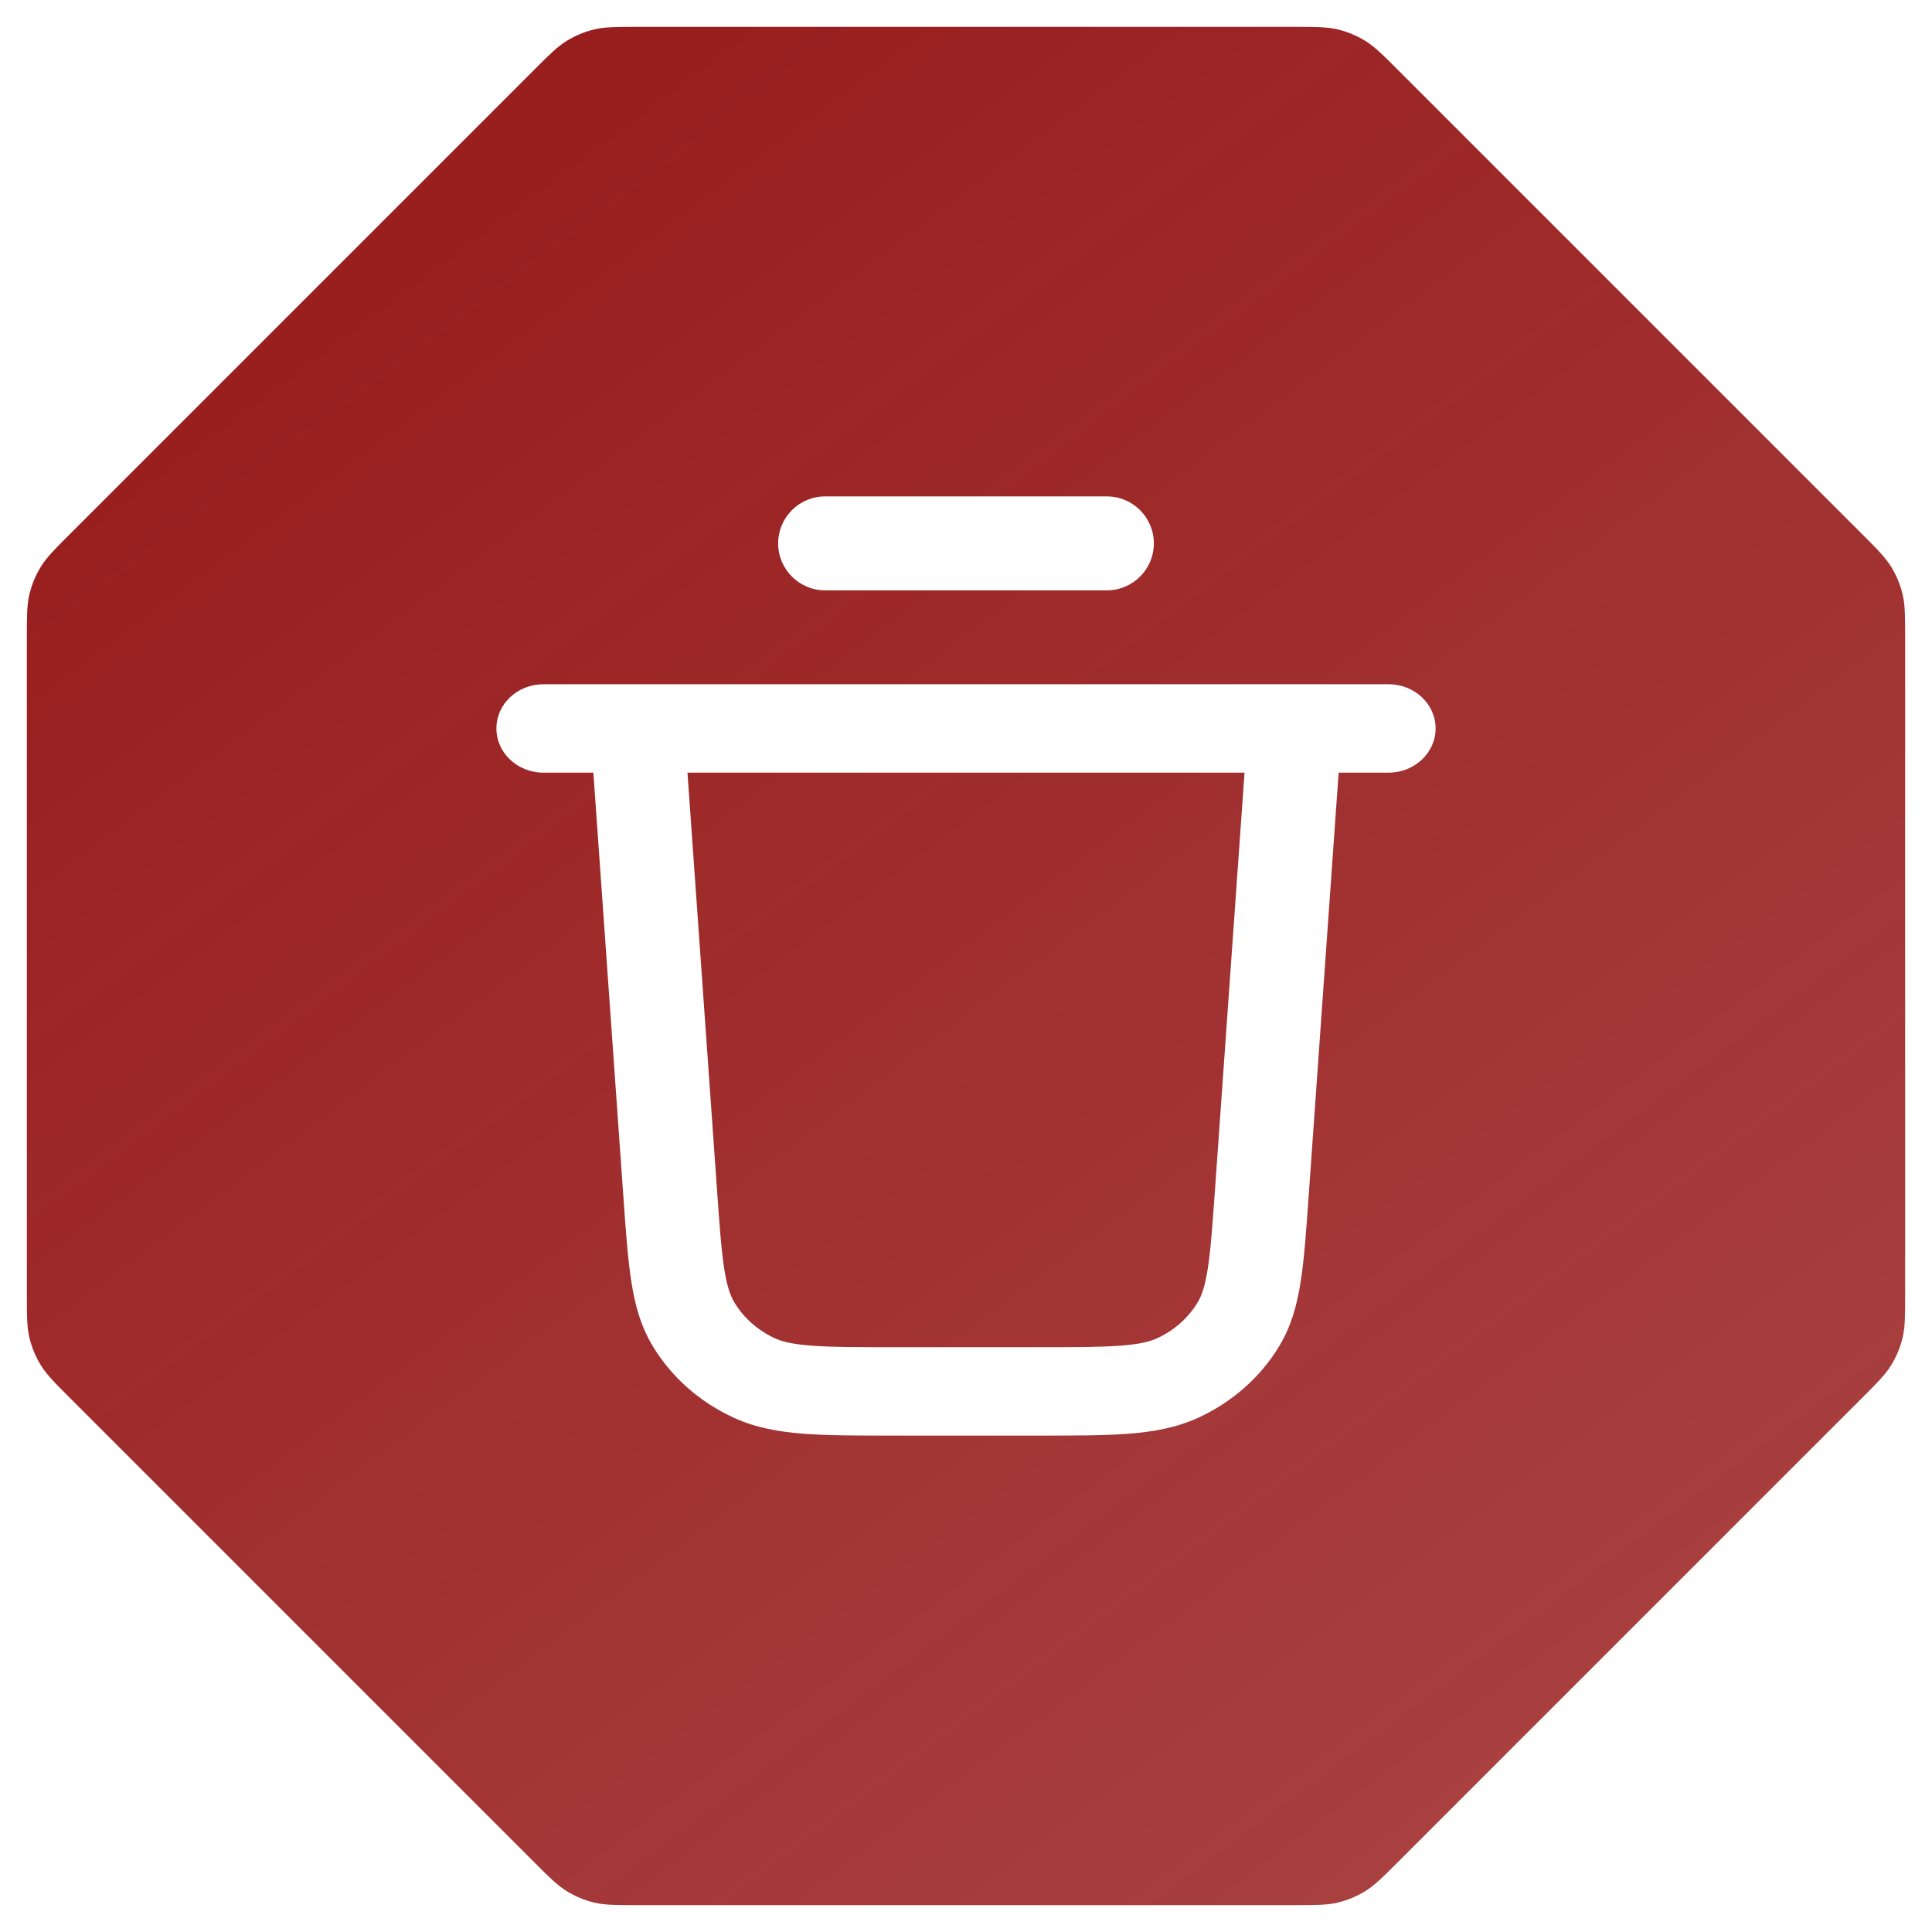
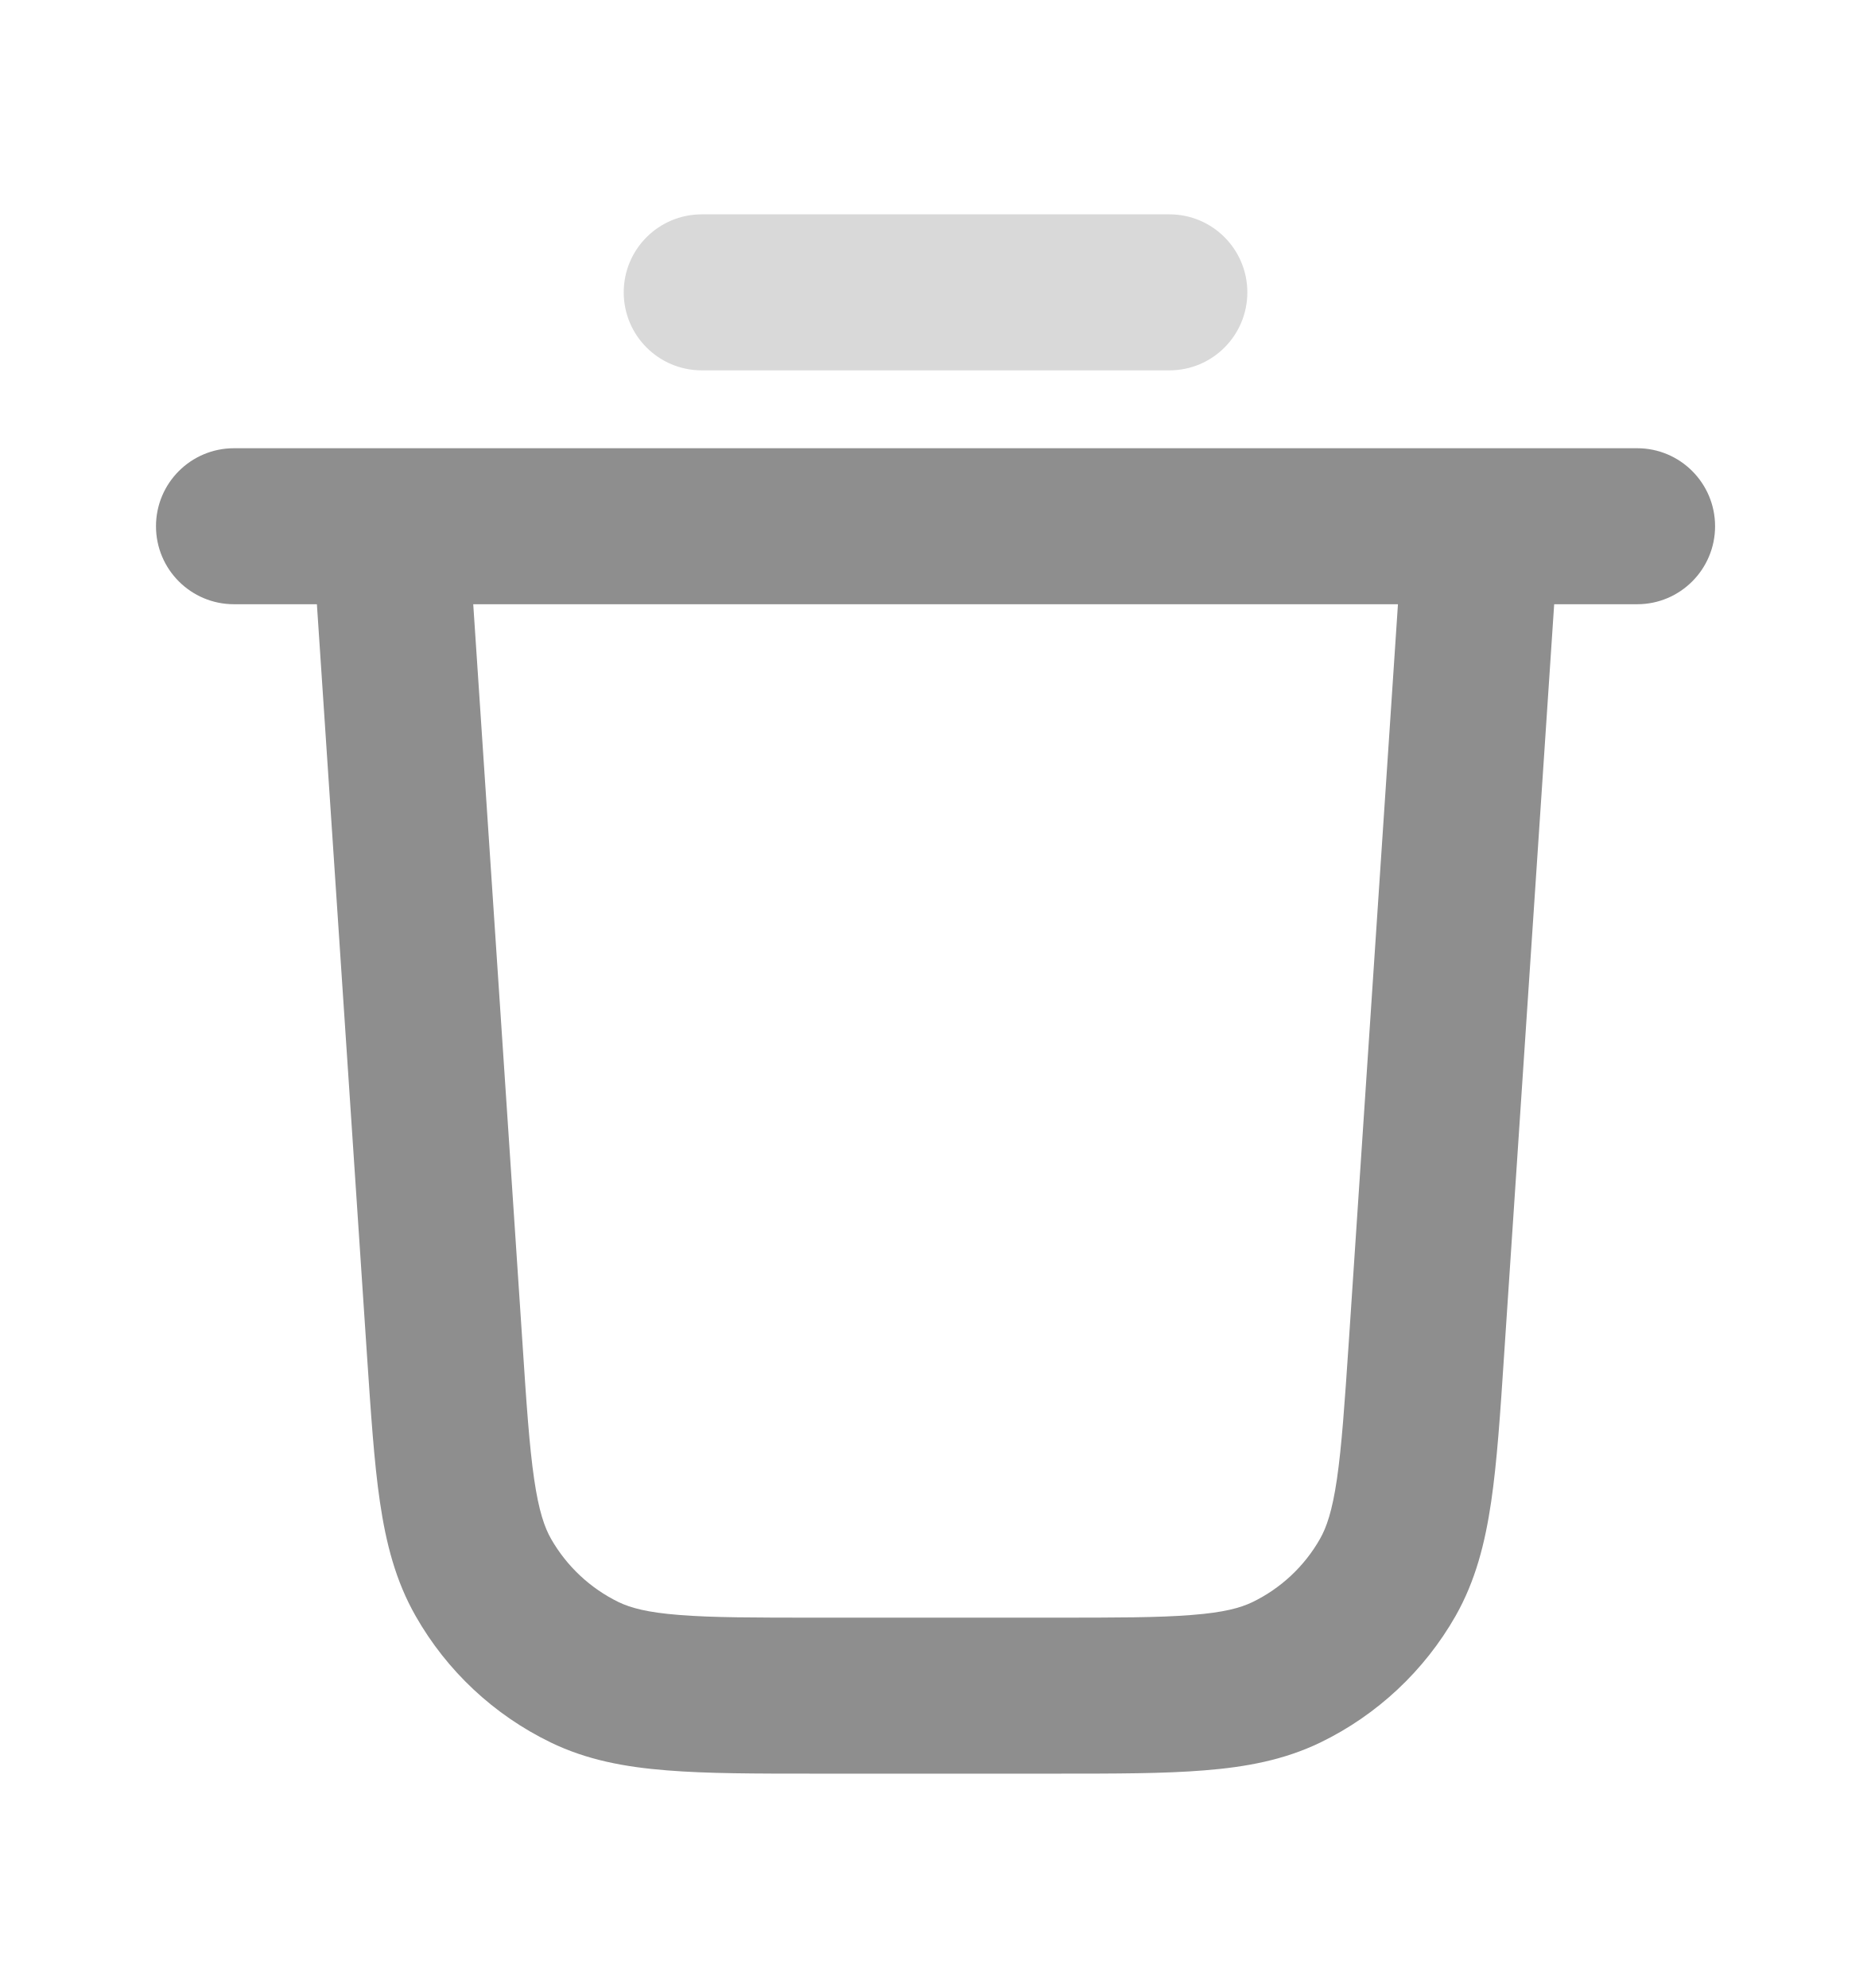
- <svg xmlns="http://www.w3.org/2000/svg" width="48" height="48" viewBox="0 0 48 48" fill="none">
-   <path d="M32.113 0.667C32.684 0.667 32.97 0.667 33.238 0.731C33.476 0.789 33.704 0.883 33.913 1.011C34.148 1.155 34.351 1.356 34.754 1.76L46.24 13.246C46.644 13.649 46.845 13.852 46.989 14.087C47.117 14.296 47.211 14.524 47.269 14.762C47.333 15.03 47.333 15.316 47.333 15.887V32.113C47.333 32.684 47.333 32.97 47.269 33.238C47.211 33.476 47.117 33.704 46.989 33.913C46.845 34.148 46.644 34.351 46.24 34.754L34.754 46.24C34.351 46.644 34.148 46.845 33.913 46.989C33.704 47.117 33.476 47.211 33.238 47.269C32.97 47.333 32.684 47.333 32.113 47.333H15.887C15.316 47.333 15.03 47.333 14.762 47.269C14.524 47.211 14.296 47.117 14.087 46.989C13.852 46.845 13.649 46.644 13.246 46.24L1.76 34.754C1.356 34.351 1.155 34.148 1.011 33.913C0.883 33.704 0.789 33.476 0.731 33.238C0.667 32.97 0.667 32.684 0.667 32.113V15.887C0.667 15.316 0.667 15.03 0.731 14.762C0.789 14.524 0.883 14.296 1.011 14.087C1.155 13.852 1.356 13.649 1.76 13.246L13.246 1.76C13.649 1.356 13.852 1.155 14.087 1.011C14.296 0.883 14.524 0.789 14.762 0.731C15.03 0.667 15.316 0.667 15.887 0.667H32.113ZM13.5 17C12.856 17 12.333 17.491 12.333 18.098C12.333 18.704 12.856 19.196 13.5 19.196H14.742L15.49 29.766C15.549 30.595 15.597 31.281 15.685 31.84C15.775 32.422 15.92 32.953 16.22 33.448C16.686 34.219 17.391 34.84 18.239 35.227C18.784 35.475 19.358 35.575 19.98 35.622C20.578 35.667 21.309 35.667 22.192 35.667H25.808C26.691 35.667 27.422 35.667 28.02 35.622C28.642 35.575 29.216 35.475 29.761 35.227C30.609 34.84 31.314 34.219 31.78 33.448C32.08 32.953 32.225 32.422 32.315 31.84C32.403 31.281 32.451 30.594 32.51 29.765L33.258 19.196H34.5C35.144 19.196 35.667 18.704 35.667 18.098C35.667 17.491 35.144 17 34.5 17H13.5ZM30.92 19.196L30.185 29.575C30.122 30.459 30.079 31.058 30.007 31.52C29.937 31.969 29.851 32.2 29.753 32.361C29.52 32.747 29.168 33.057 28.743 33.251C28.565 33.332 28.316 33.397 27.835 33.433C27.34 33.47 26.702 33.471 25.761 33.471H22.239C21.298 33.471 20.66 33.47 20.165 33.433C19.684 33.397 19.435 33.332 19.257 33.251C18.832 33.057 18.48 32.747 18.247 32.361C18.149 32.2 18.063 31.969 17.993 31.52C17.921 31.058 17.878 30.459 17.815 29.575L17.08 19.196H30.92ZM20.5 12.333C19.856 12.333 19.333 12.856 19.333 13.5C19.333 14.144 19.856 14.667 20.5 14.667H27.5C28.144 14.667 28.667 14.144 28.667 13.5C28.667 12.856 28.144 12.333 27.5 12.333H20.5Z" fill="url(#paint0_linear_6513_43380)" />
-   <defs>
-     <linearGradient id="paint0_linear_6513_43380" x1="5.334" y1="5.334" x2="43.833" y2="56.666" gradientUnits="userSpaceOnUse">
-       <stop stop-color="#981C1C" />
-       <stop offset="1" stop-color="#981C1C" stop-opacity="0.8" />
-     </linearGradient>
-   </defs>
+ <svg xmlns="http://www.w3.org/2000/svg" width="16" height="17" viewBox="0 0 16 17" fill="none">
+   <path fill-rule="evenodd" clip-rule="evenodd" d="M3.329 3.833H2.001C1.632 3.833 1.334 4.132 1.334 4.5C1.334 4.868 1.632 5.167 2.001 5.167H2.71L3.138 11.584C3.172 12.087 3.199 12.504 3.249 12.843C3.301 13.196 3.383 13.519 3.555 13.82C3.821 14.288 4.224 14.665 4.709 14.9C5.02 15.051 5.348 15.111 5.704 15.139C6.046 15.167 6.463 15.167 6.968 15.167H9.033C9.538 15.167 9.956 15.167 10.298 15.139C10.653 15.111 10.981 15.051 11.293 14.9C11.777 14.665 12.18 14.288 12.447 13.82C12.618 13.519 12.7 13.196 12.752 12.843C12.802 12.504 12.83 12.087 12.863 11.584L13.291 5.167H14.001C14.369 5.167 14.667 4.868 14.667 4.5C14.667 4.132 14.369 3.833 14.001 3.833H12.672C12.669 3.833 12.665 3.833 12.661 3.833H3.34C3.337 3.833 3.333 3.833 3.329 3.833ZM11.955 5.167H4.047L4.467 11.469C4.502 12.005 4.527 12.369 4.568 12.649C4.608 12.922 4.657 13.062 4.713 13.16C4.847 13.394 5.048 13.582 5.29 13.7C5.392 13.749 5.535 13.789 5.809 13.81C6.092 13.833 6.457 13.833 6.994 13.833H9.007C9.545 13.833 9.909 13.833 10.192 13.81C10.467 13.789 10.609 13.749 10.711 13.7C10.954 13.582 11.155 13.394 11.288 13.16C11.344 13.062 11.393 12.922 11.433 12.649C11.474 12.369 11.499 12.005 11.535 11.469L11.955 5.167Z" fill="#8E8E8E" />
+   <path fill-rule="evenodd" clip-rule="evenodd" d="M5.334 2.5C5.334 2.132 5.632 1.833 6.001 1.833H10.001C10.369 1.833 10.667 2.132 10.667 2.5C10.667 2.868 10.369 3.167 10.001 3.167H6.001C5.632 3.167 5.334 2.868 5.334 2.5Z" fill="#D9D9D9" />
</svg>
